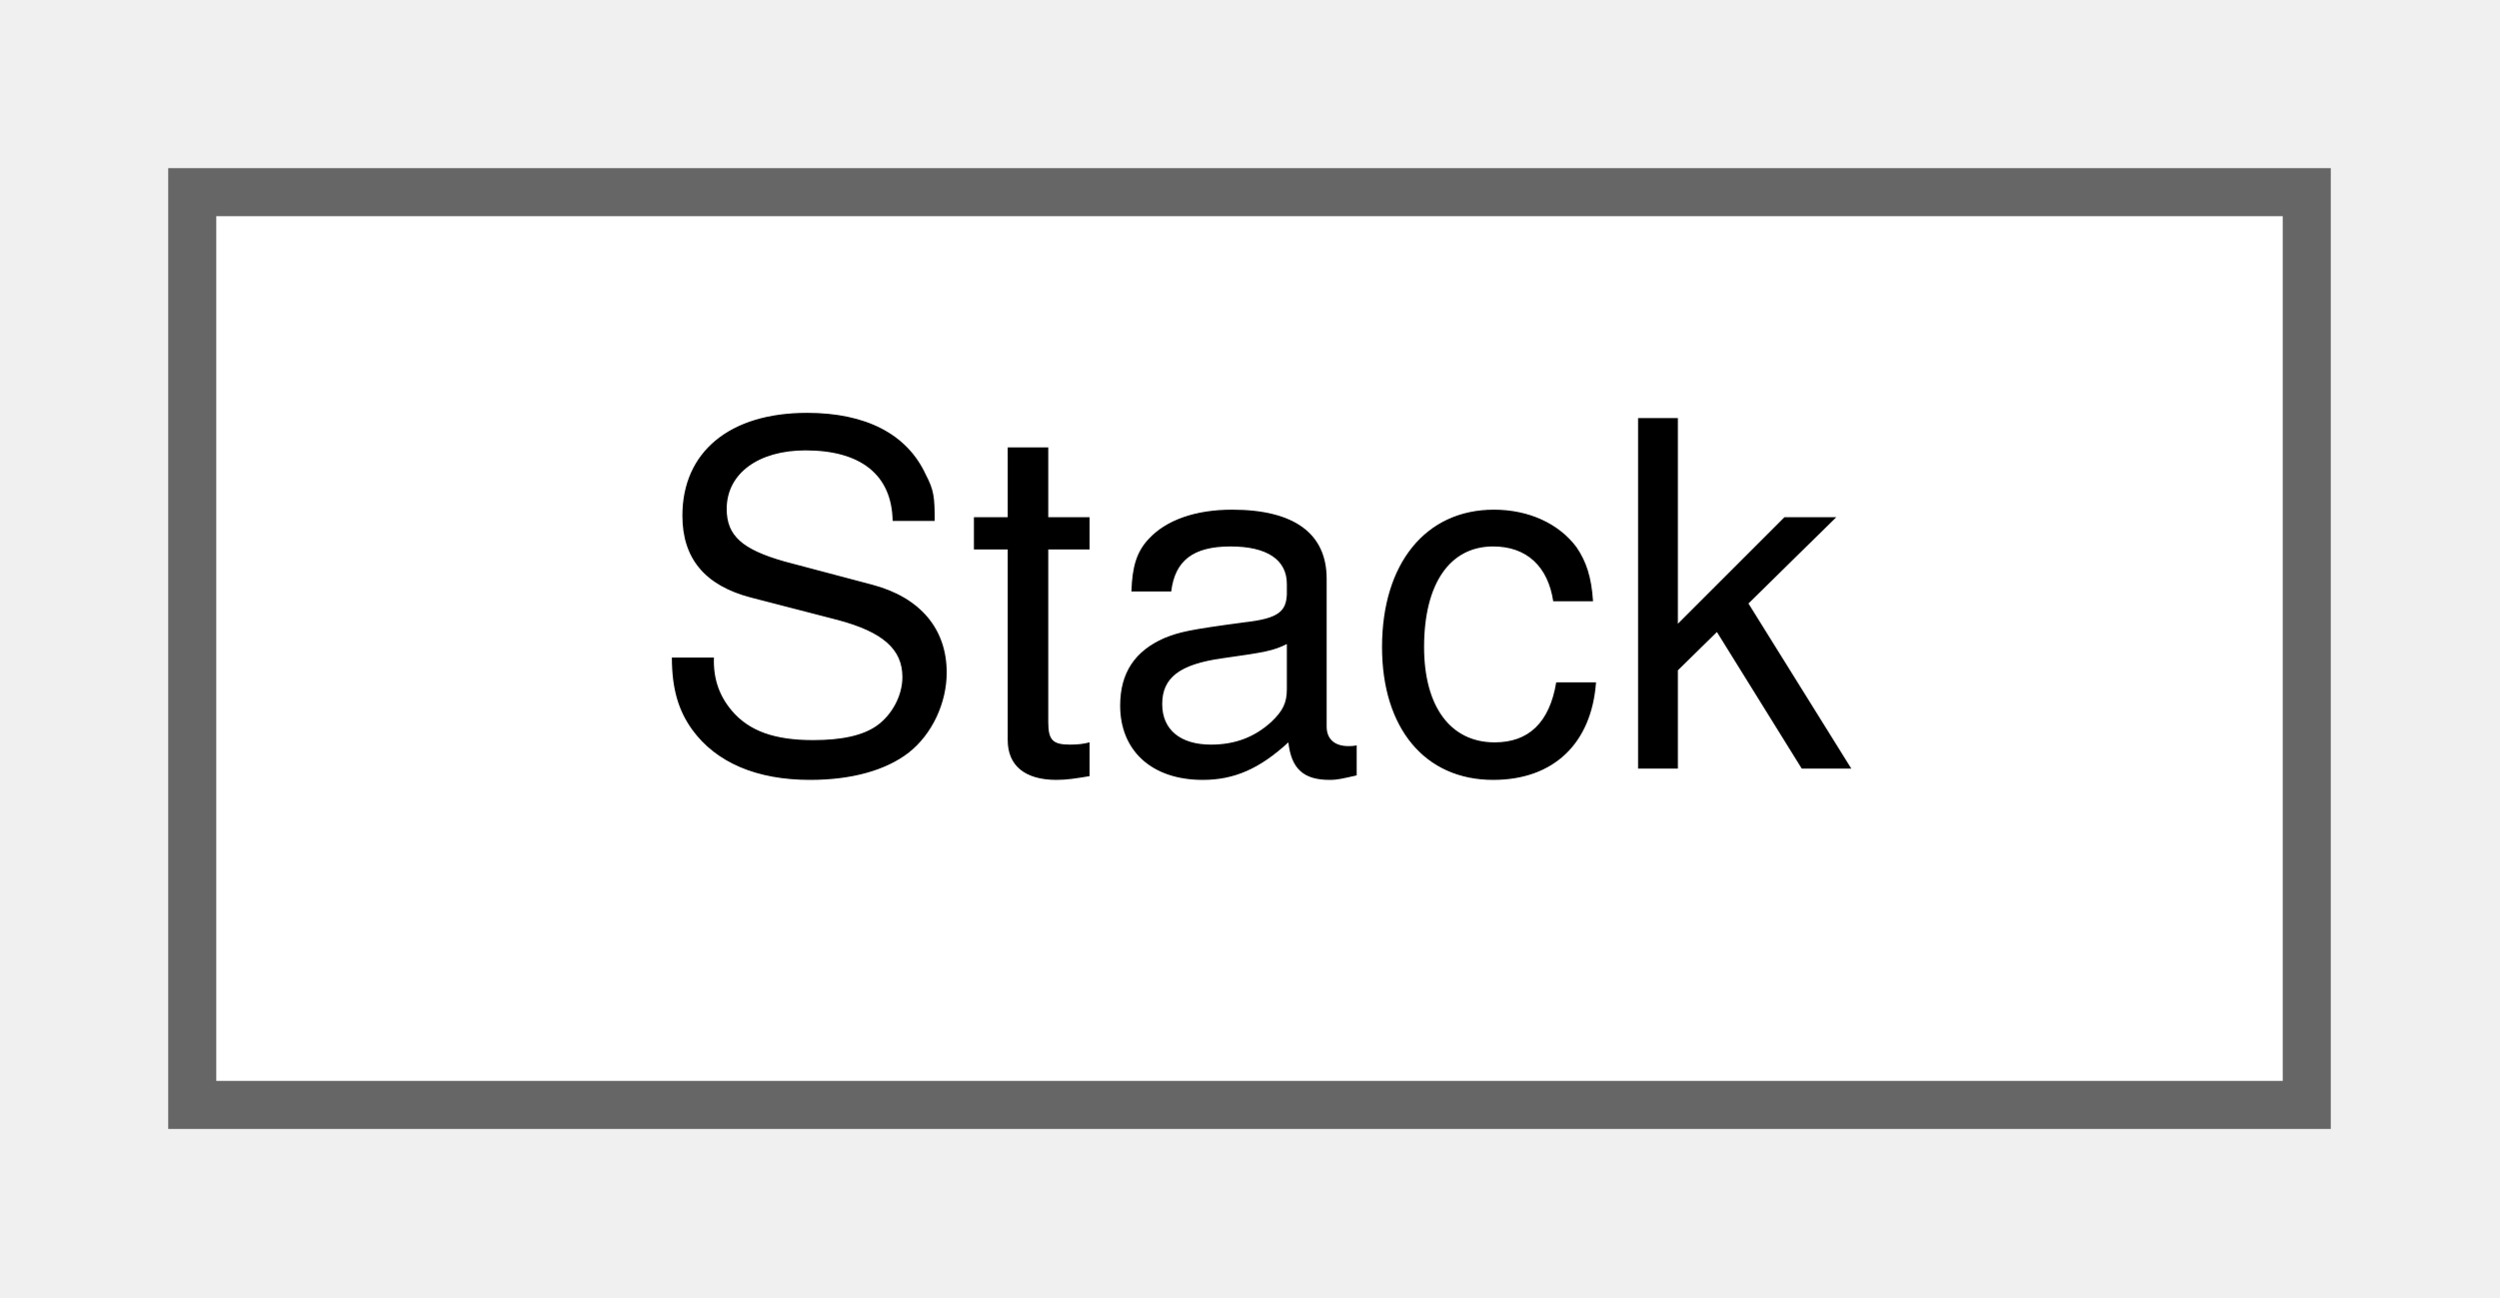
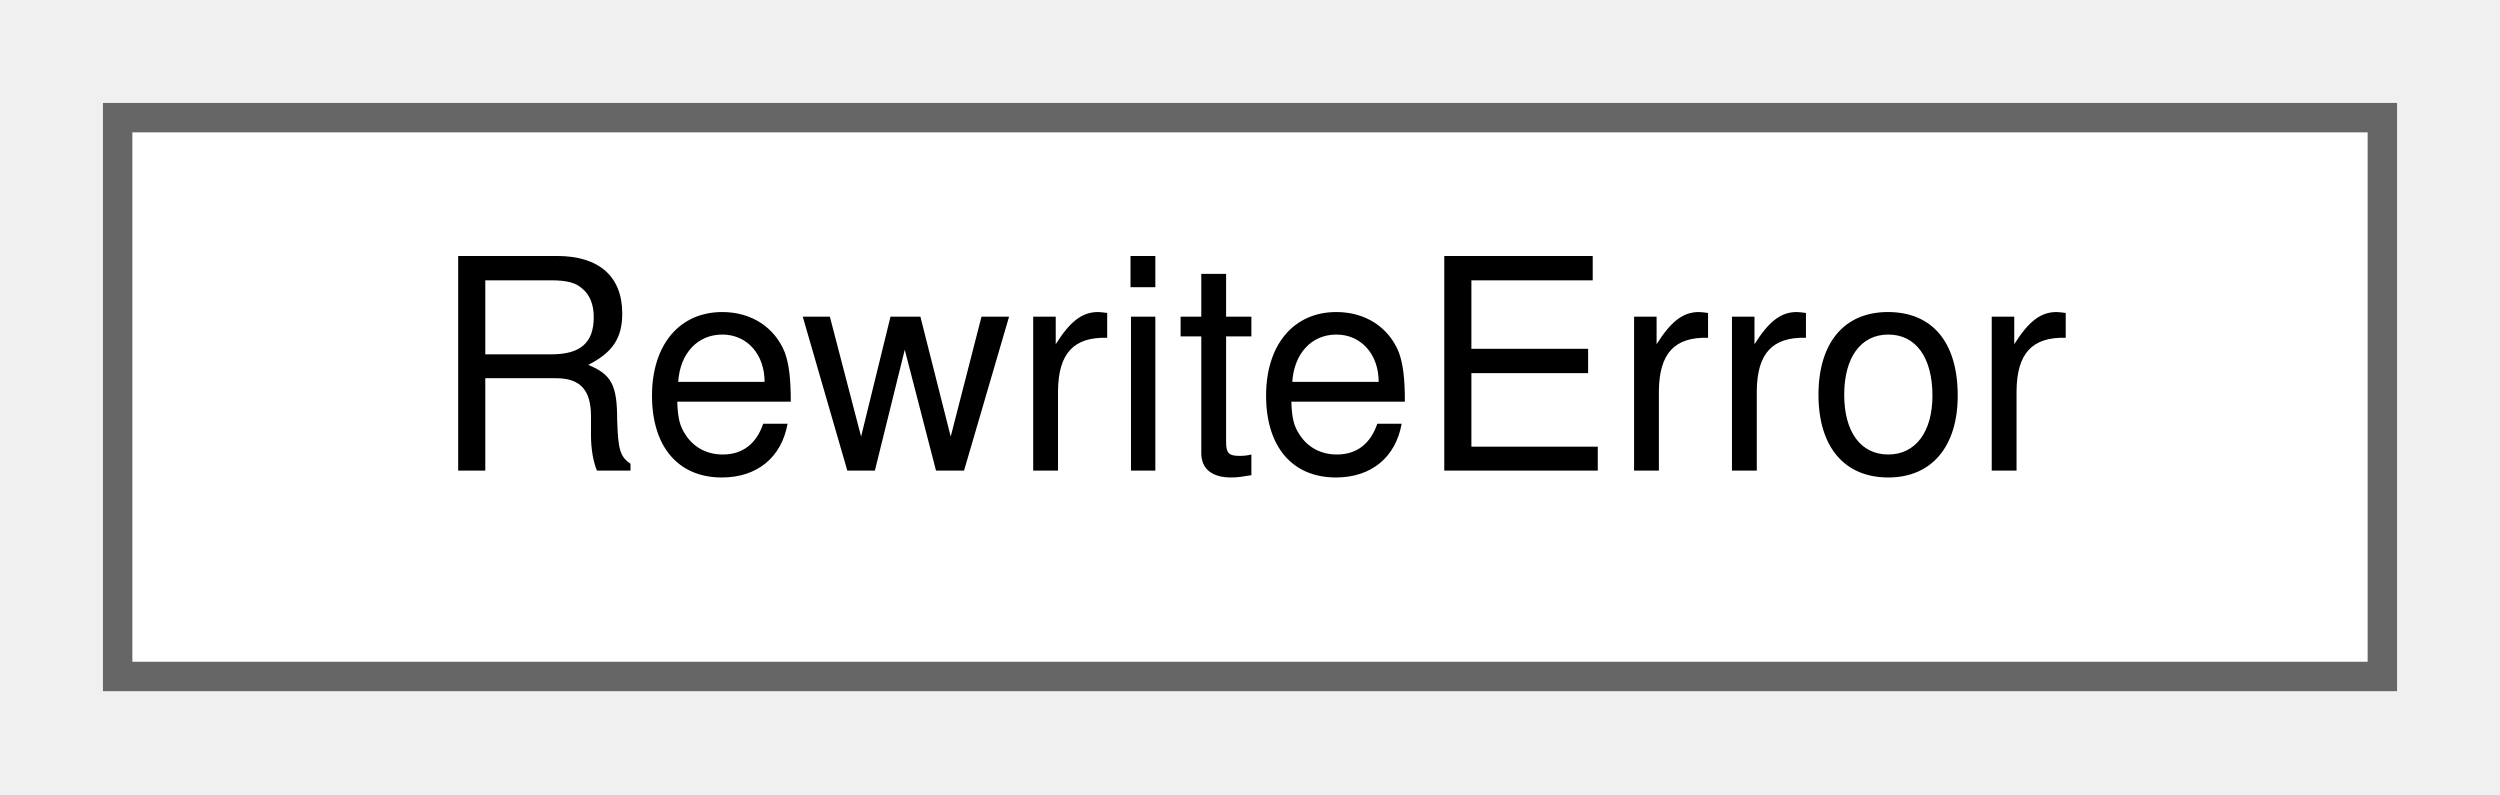
- <svg xmlns="http://www.w3.org/2000/svg" xmlns:xlink="http://www.w3.org/1999/xlink" width="52pt" height="27pt" viewBox="0.00 0.00 52.00 27.00">
+ <svg xmlns="http://www.w3.org/2000/svg" xmlns:xlink="http://www.w3.org/1999/xlink" width="85pt" height="27pt" viewBox="0.00 0.00 85.00 27.00">
  <g id="graph0" class="graph" transform="scale(1 1) rotate(0) translate(4 23)">
    <g id="Node000000" class="node">
      <g id="a_Node000000">
-         <a xlink:href="classfr_1_1inria_1_1corese_1_1core_1_1kgram_1_1path_1_1Stack.html" target="_top" xlink:title="Stack of epsilon transitions with path lengths.">
-           <polygon fill="white" stroke="#666666" points="44,-19 0,-19 0,0 44,0 44,-19" />
-           <text text-anchor="middle" x="22" y="-7" font-family="Helvetica,sans-Serif" font-size="10.00">Stack</text>
+         <a xlink:href="classfr_1_1inria_1_1corese_1_1core_1_1compiler_1_1federate_1_1util_1_1RewriteError.html" target="_top" xlink:title=" ">
+           <polygon fill="white" stroke="#666666" points="77,-19 0,-19 0,0 77,0 77,-19" />
+           <text text-anchor="middle" x="38.5" y="-7" font-family="Helvetica,sans-Serif" font-size="10.00">RewriteError</text>
        </a>
      </g>
    </g>
  </g>
</svg>
